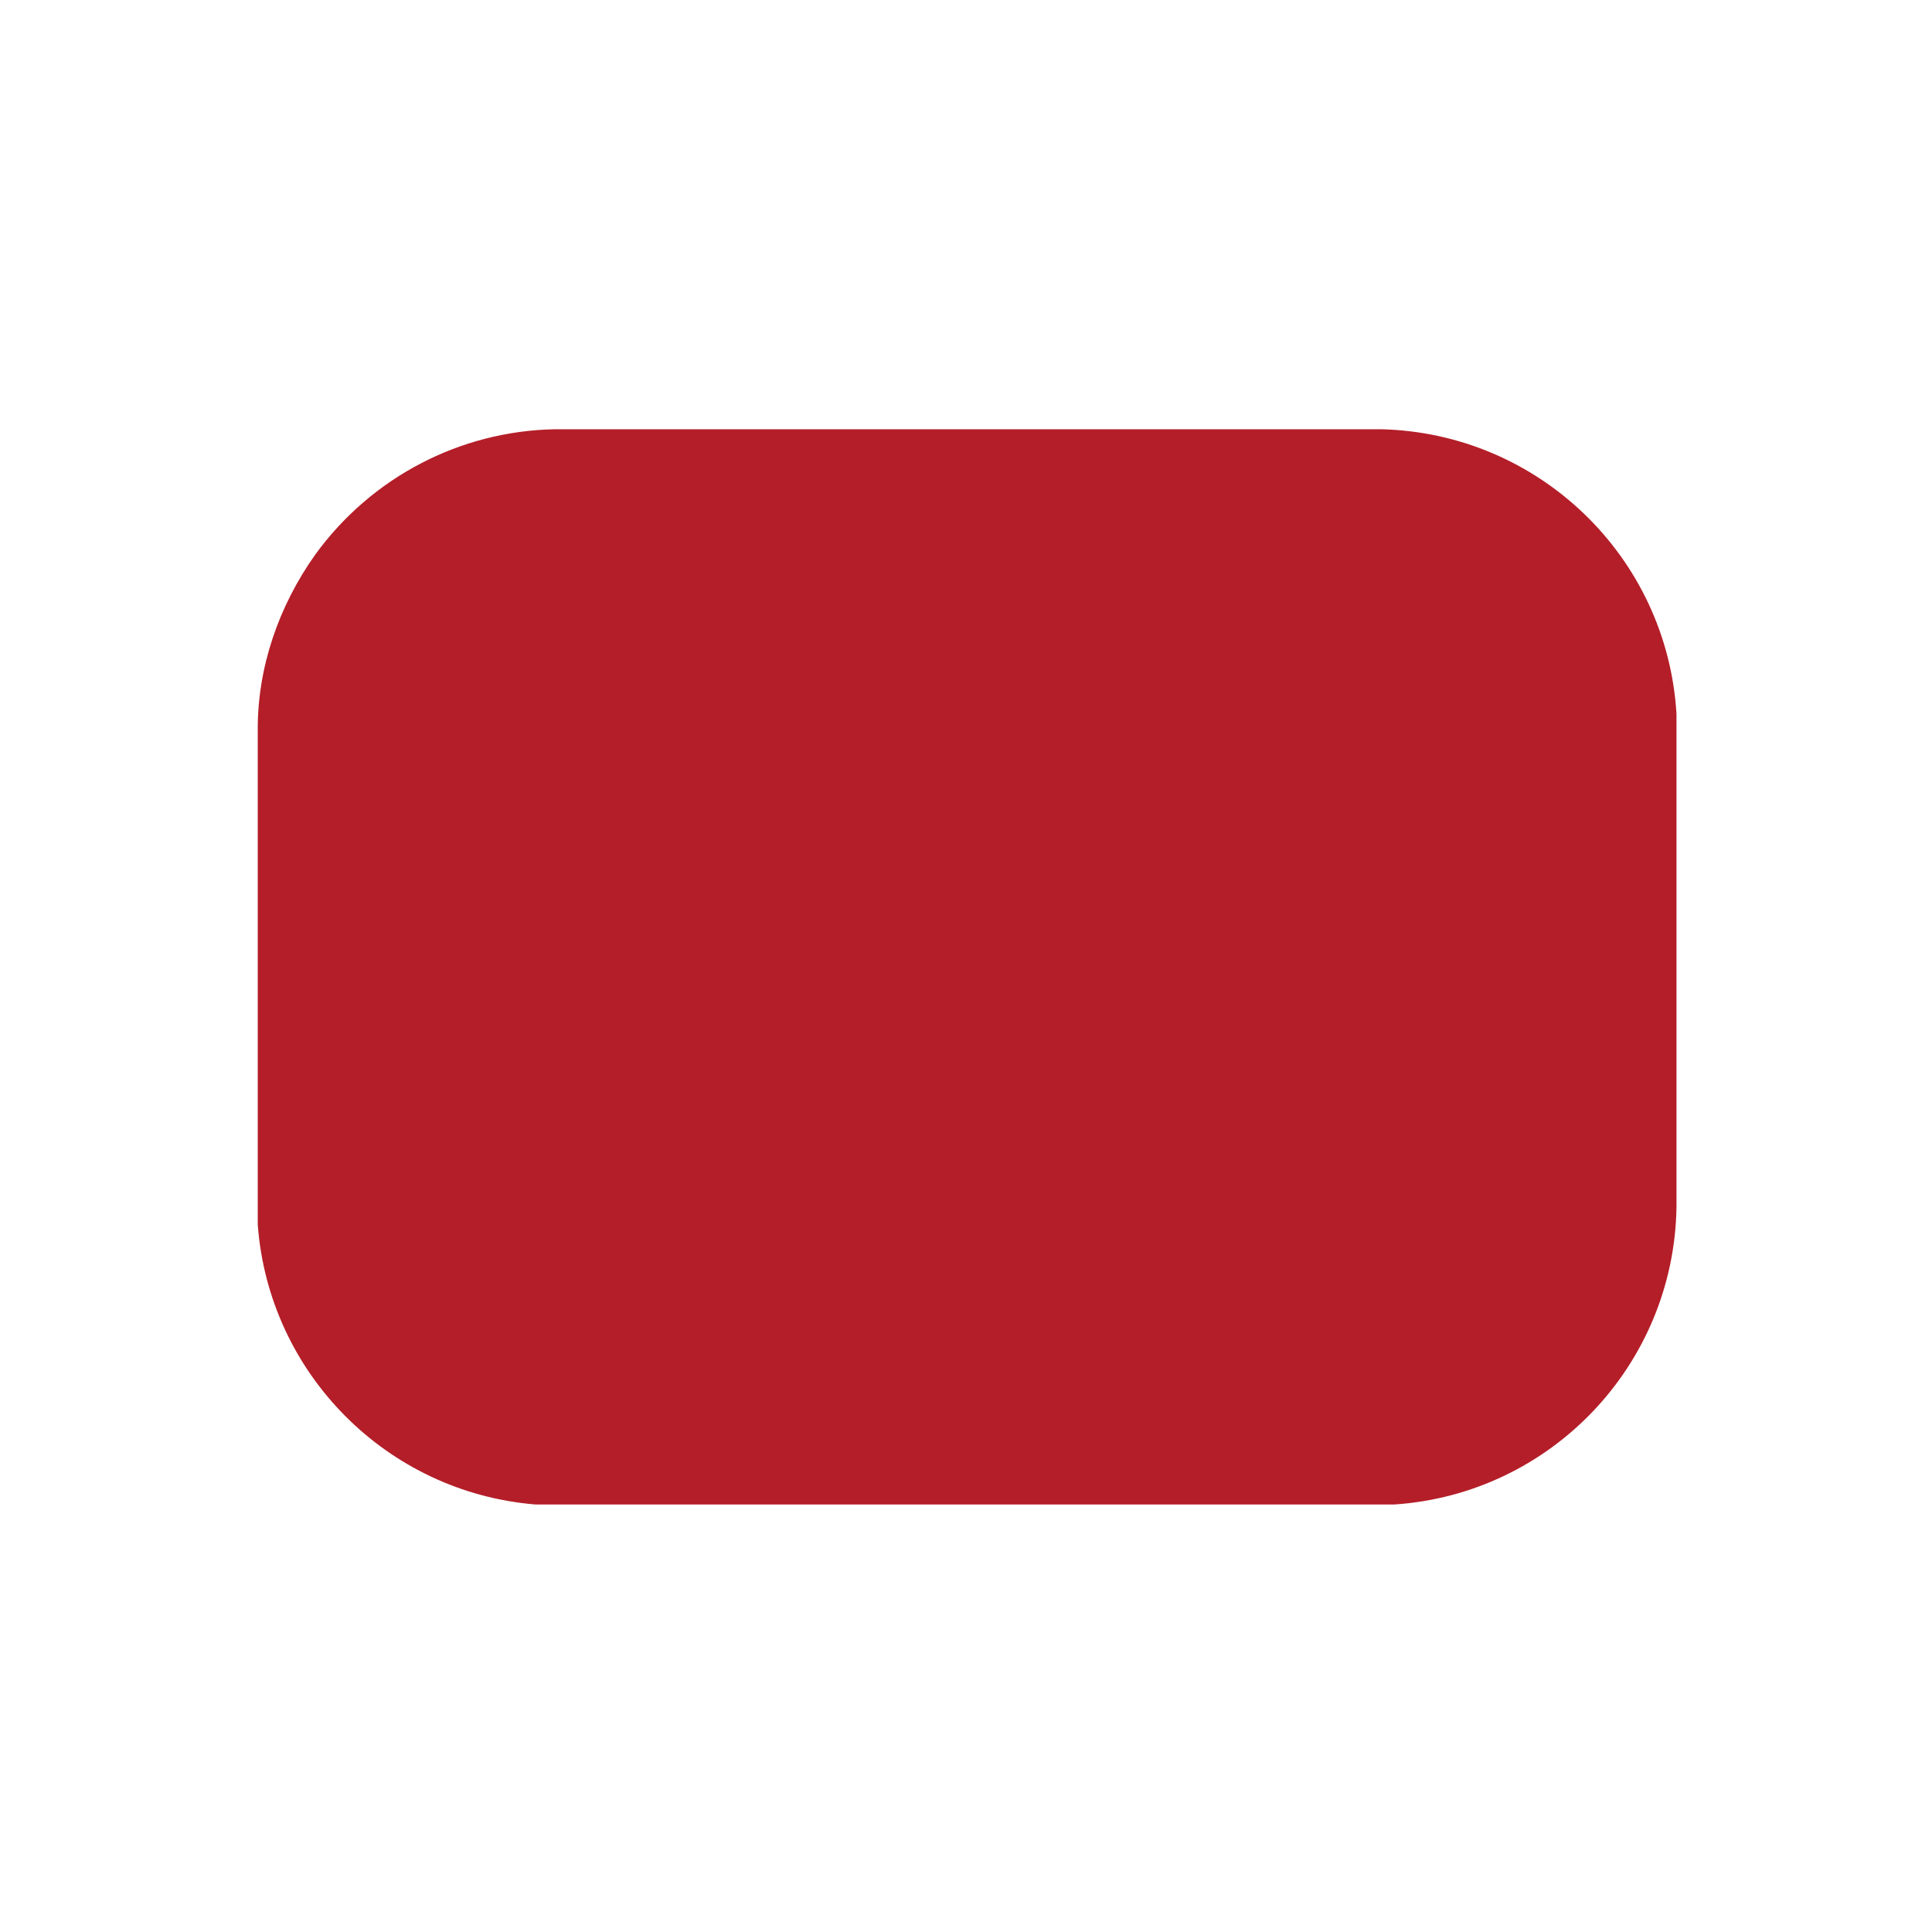
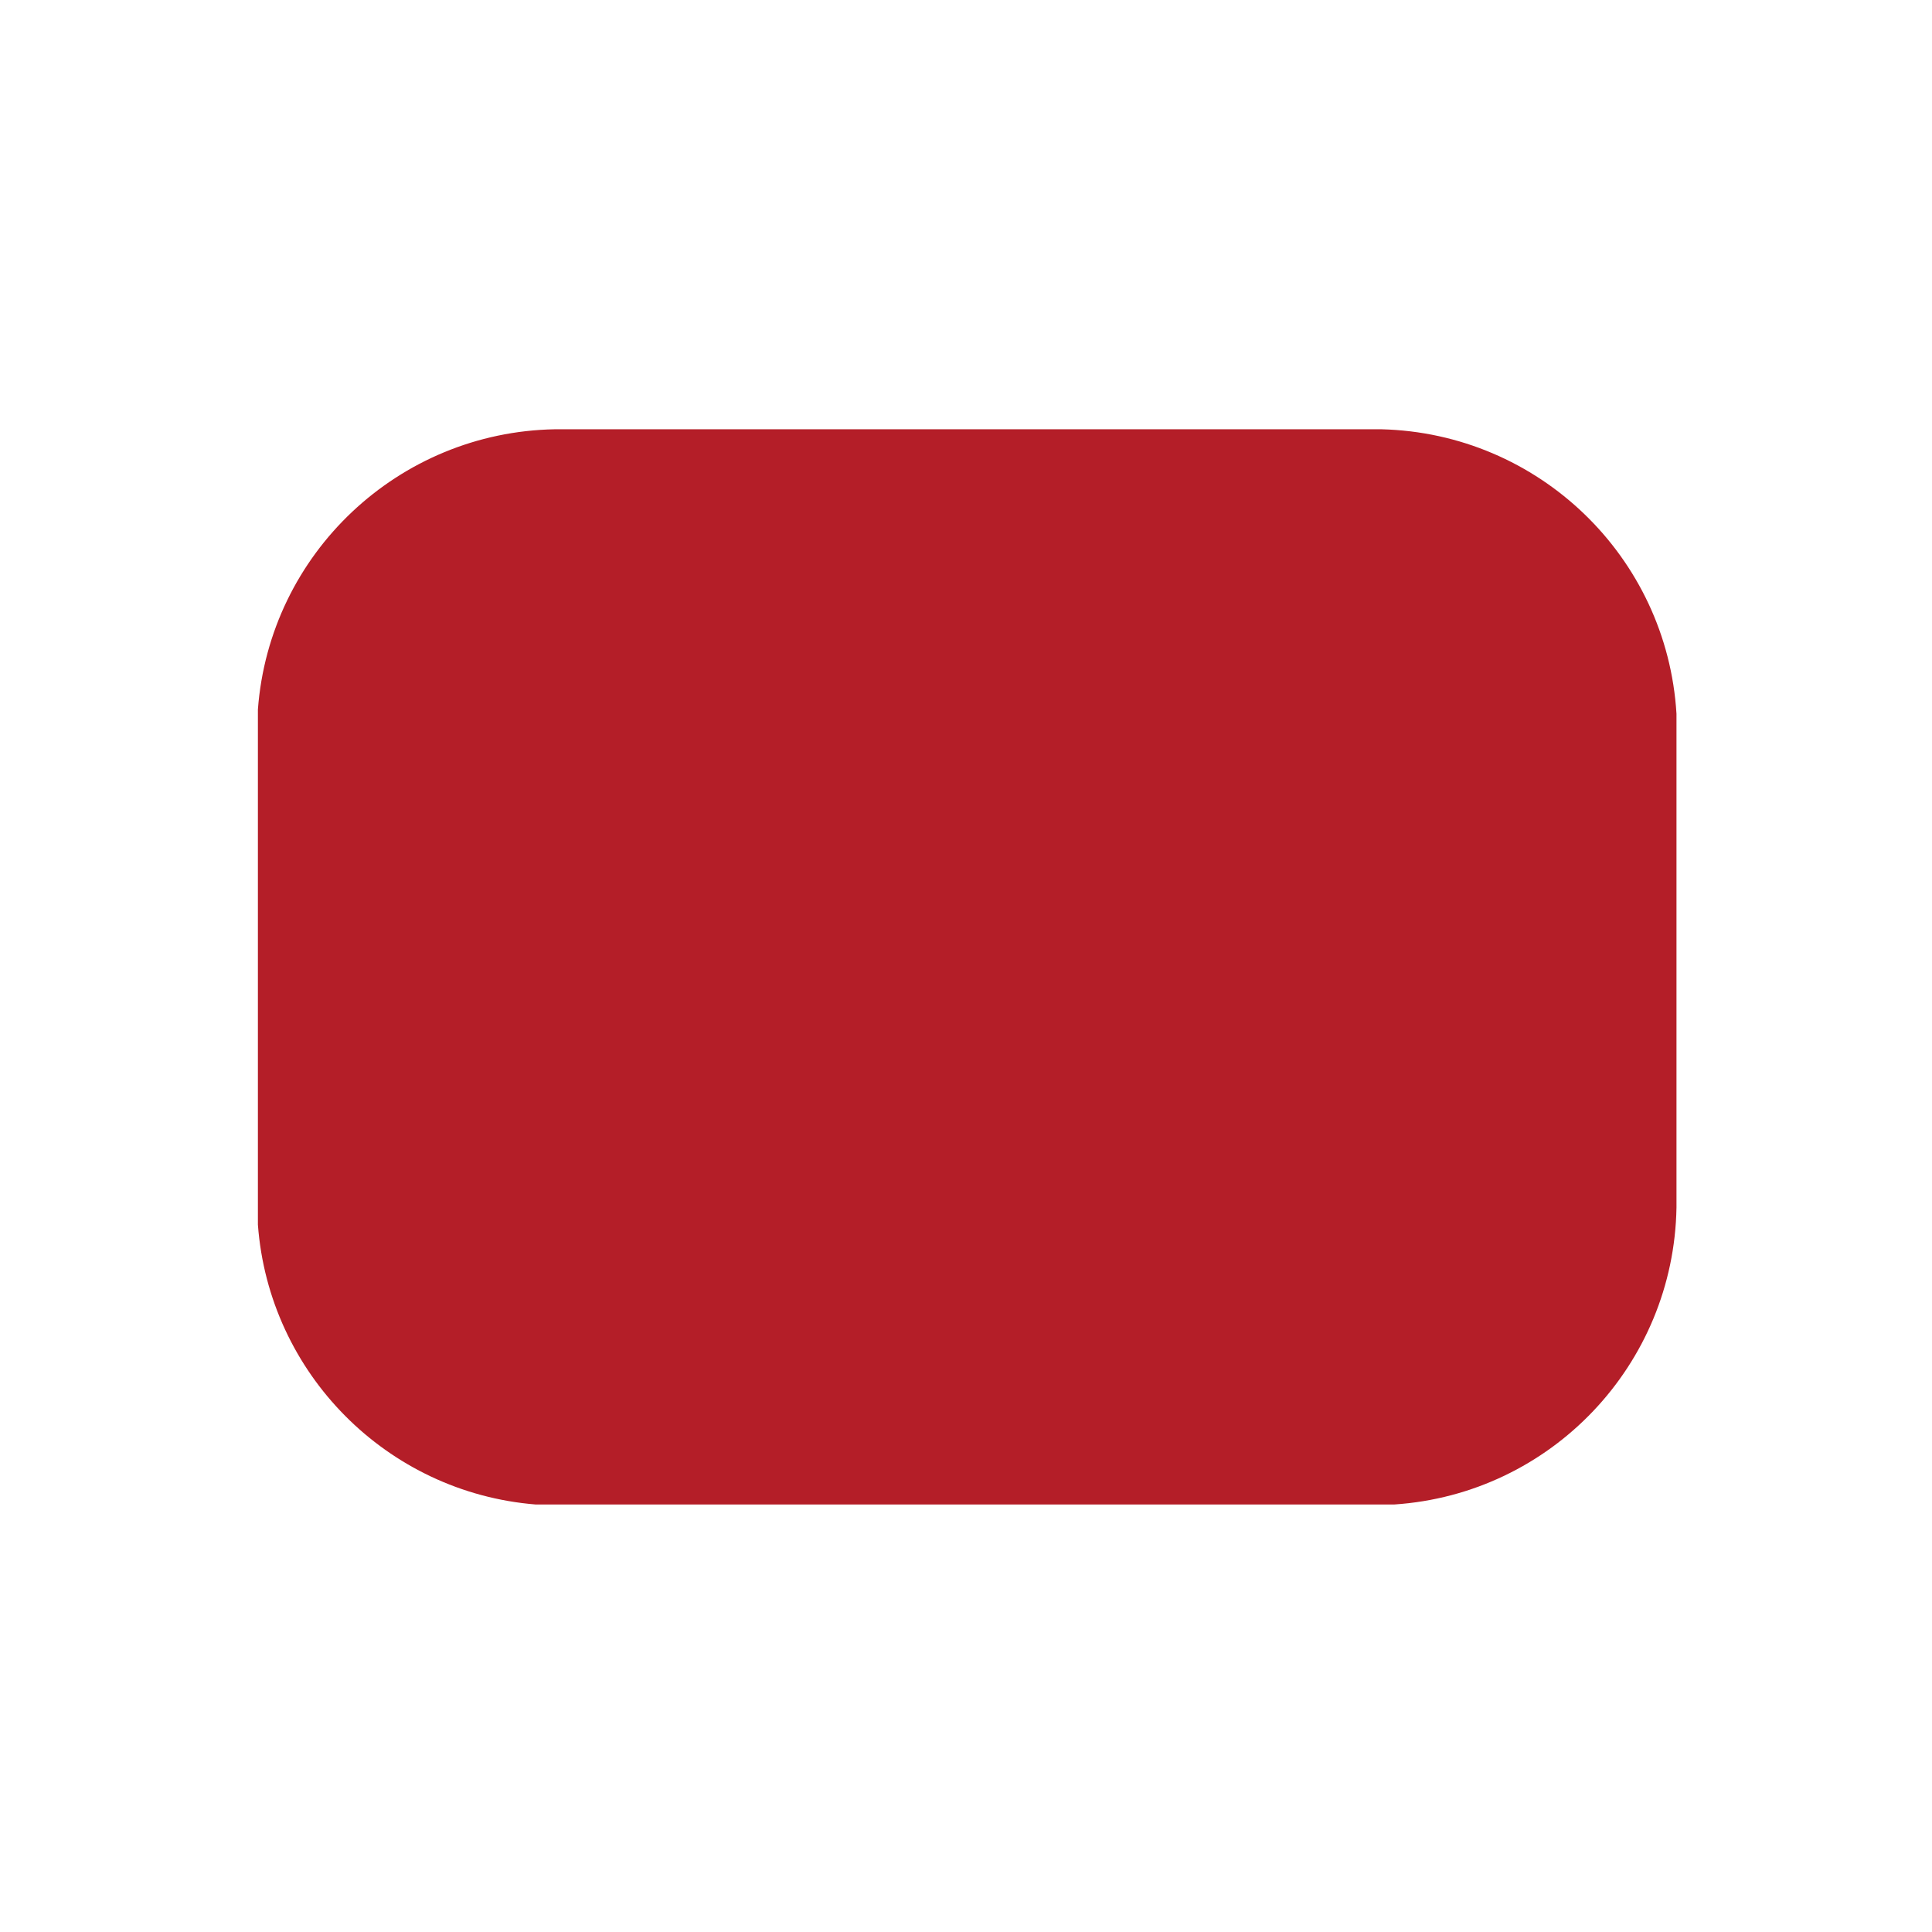
<svg xmlns="http://www.w3.org/2000/svg" viewBox="0 0 900 900" width="900" height="900">
  <rect width="100%" height="100%" fill="#ffffff" />
-   <path data-region="0" d="M643.50 199.96C716.78 201.77 776.55 259.34 780.97 332.50L780.97 562.50C779.75 635.76 722.60 695.98 649.49 700.85L249.52 700.85C180.23 695.23 125.22 639.81 120.07 570.49L120.07 340.50C119.83 311.02 129.85 282.29 146.84 258.38C172.88 222.45 214.13 200.77 258.50 199.96L643.50 199.96Z" fill="#b41e28" fill-rule="evenodd" />
+   <path data-region="0" d="M643.50 199.97C716.77 201.77 776.55 259.34 780.97 332.50L780.97 562.50C779.75 635.76 722.60 695.98 649.49 700.85L249.52 700.85C180.25 695.22 125.27 639.80 120.14 570.49L120.14 330.51C125.57 257.82 185.61 201.26 258.50 199.97L643.50 199.97Z" fill="#b41e28" fill-rule="evenodd" />
</svg>
